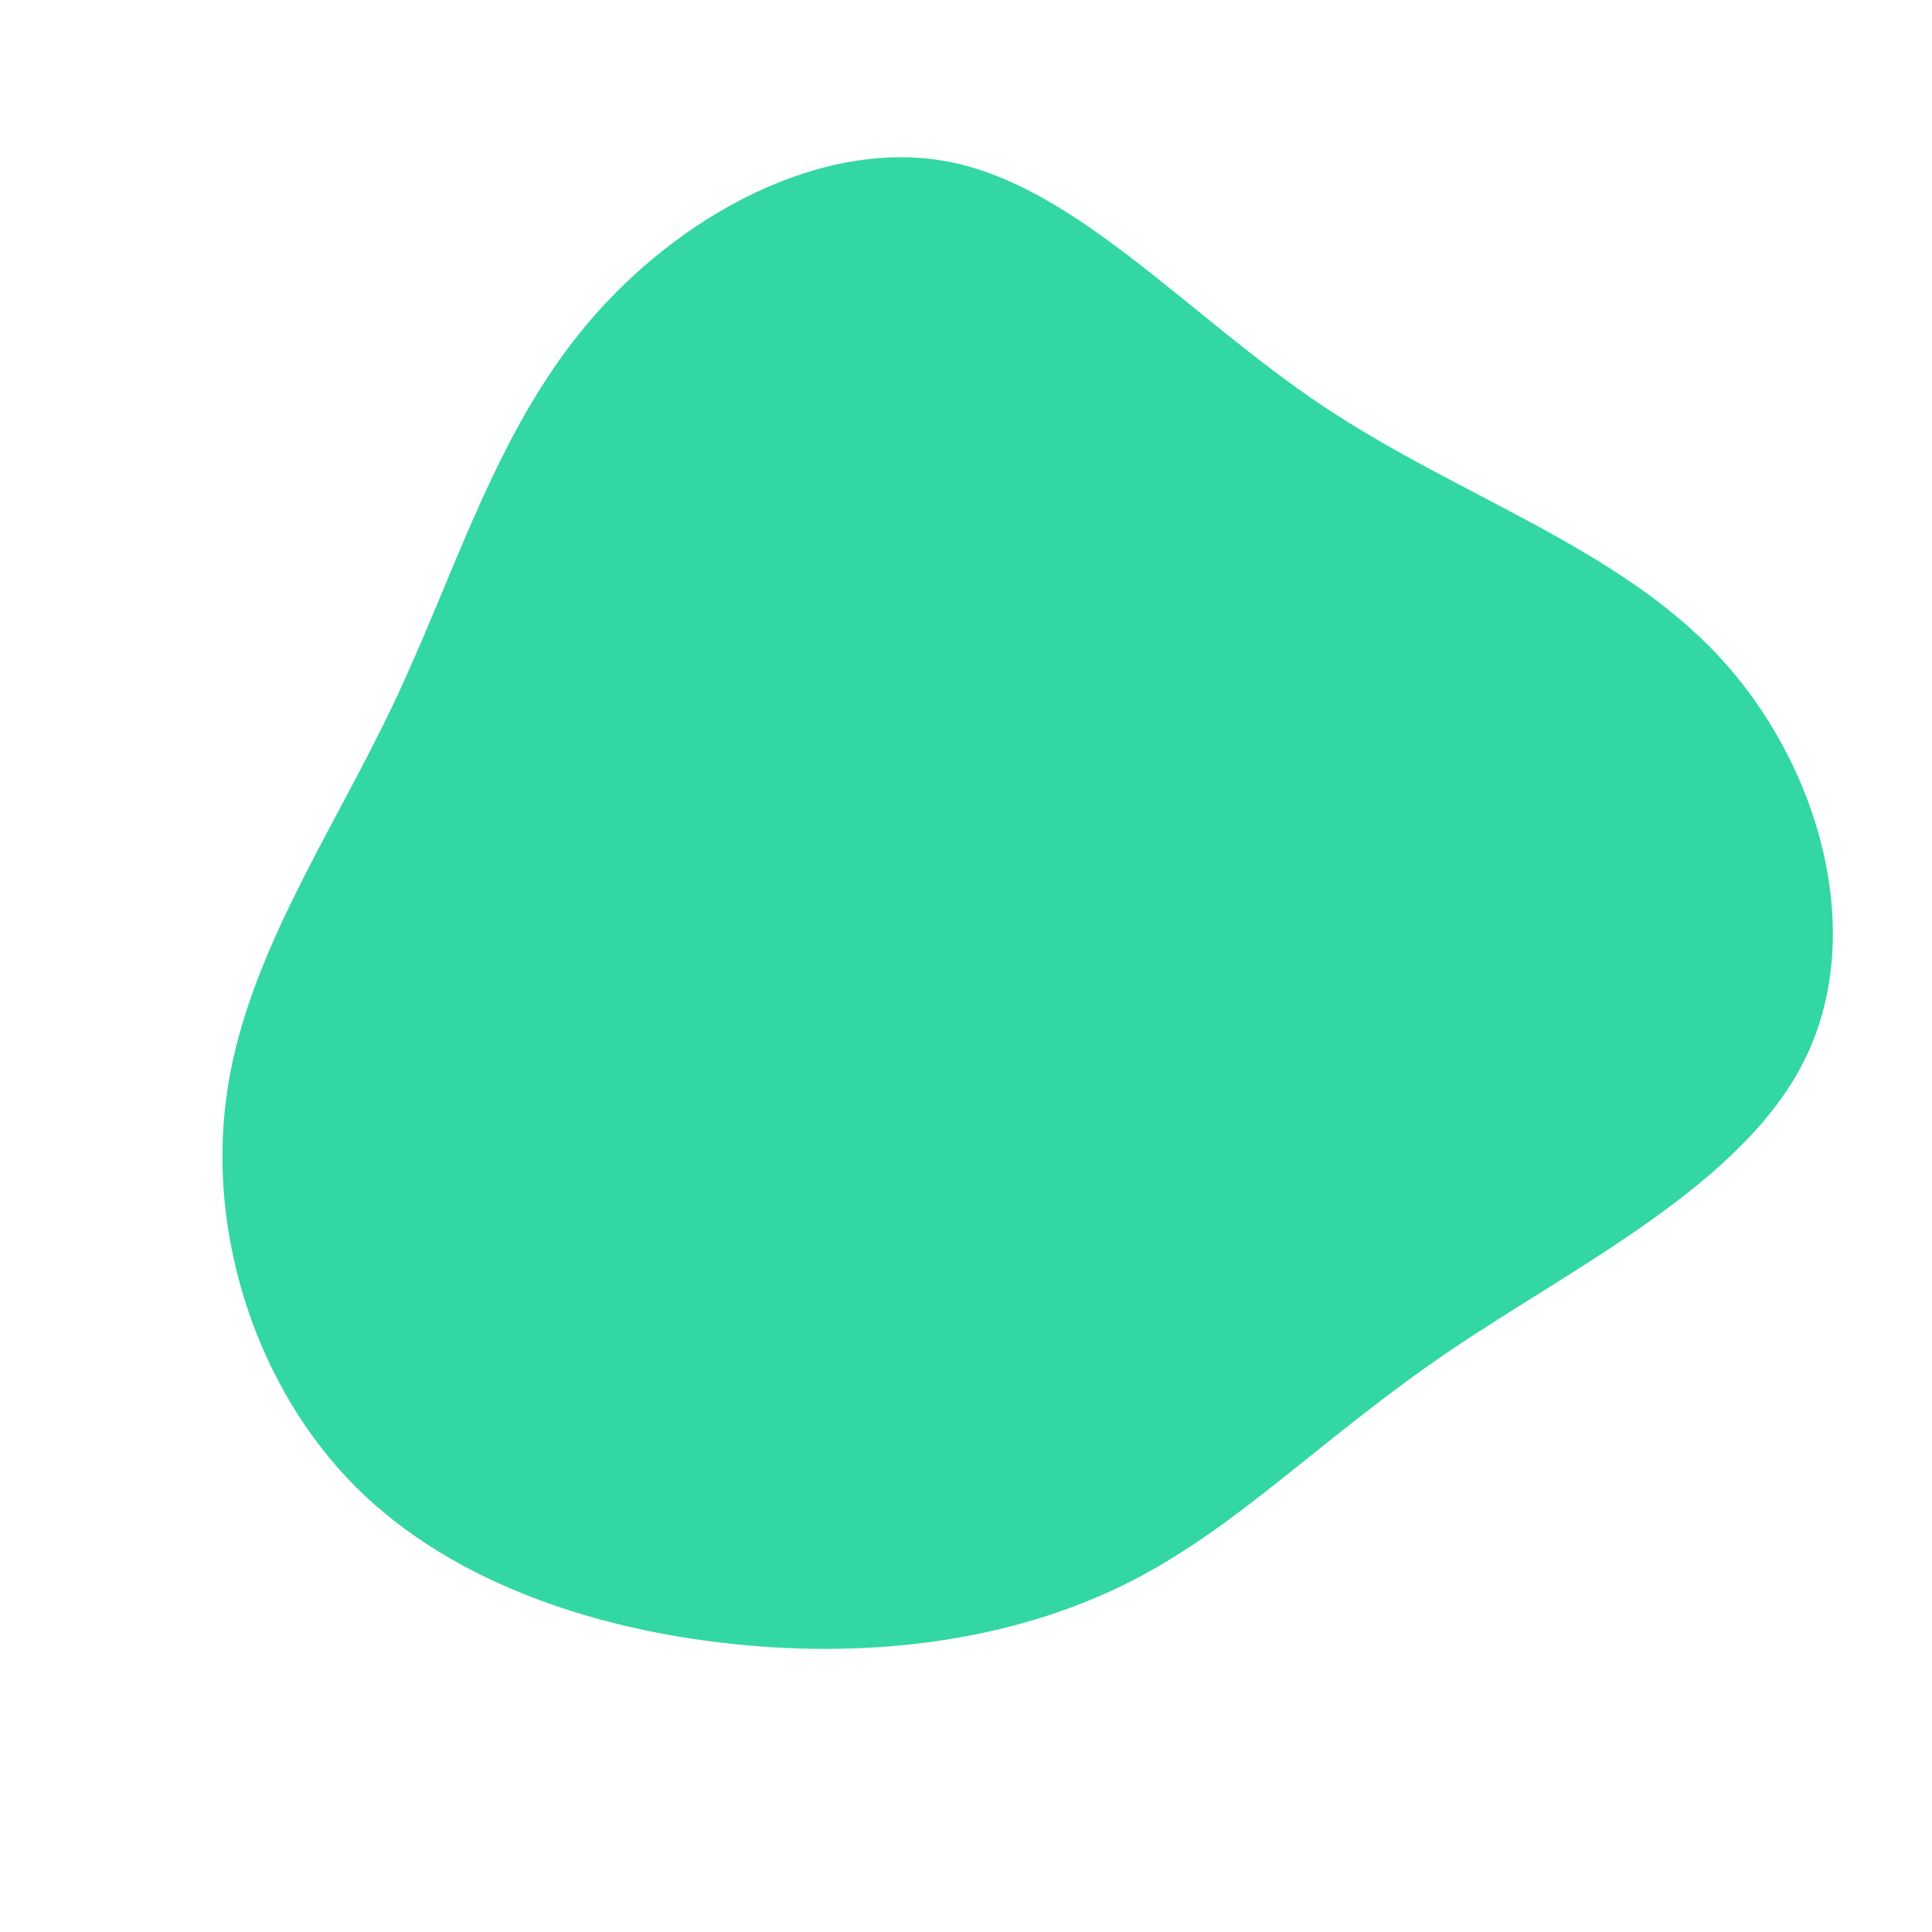
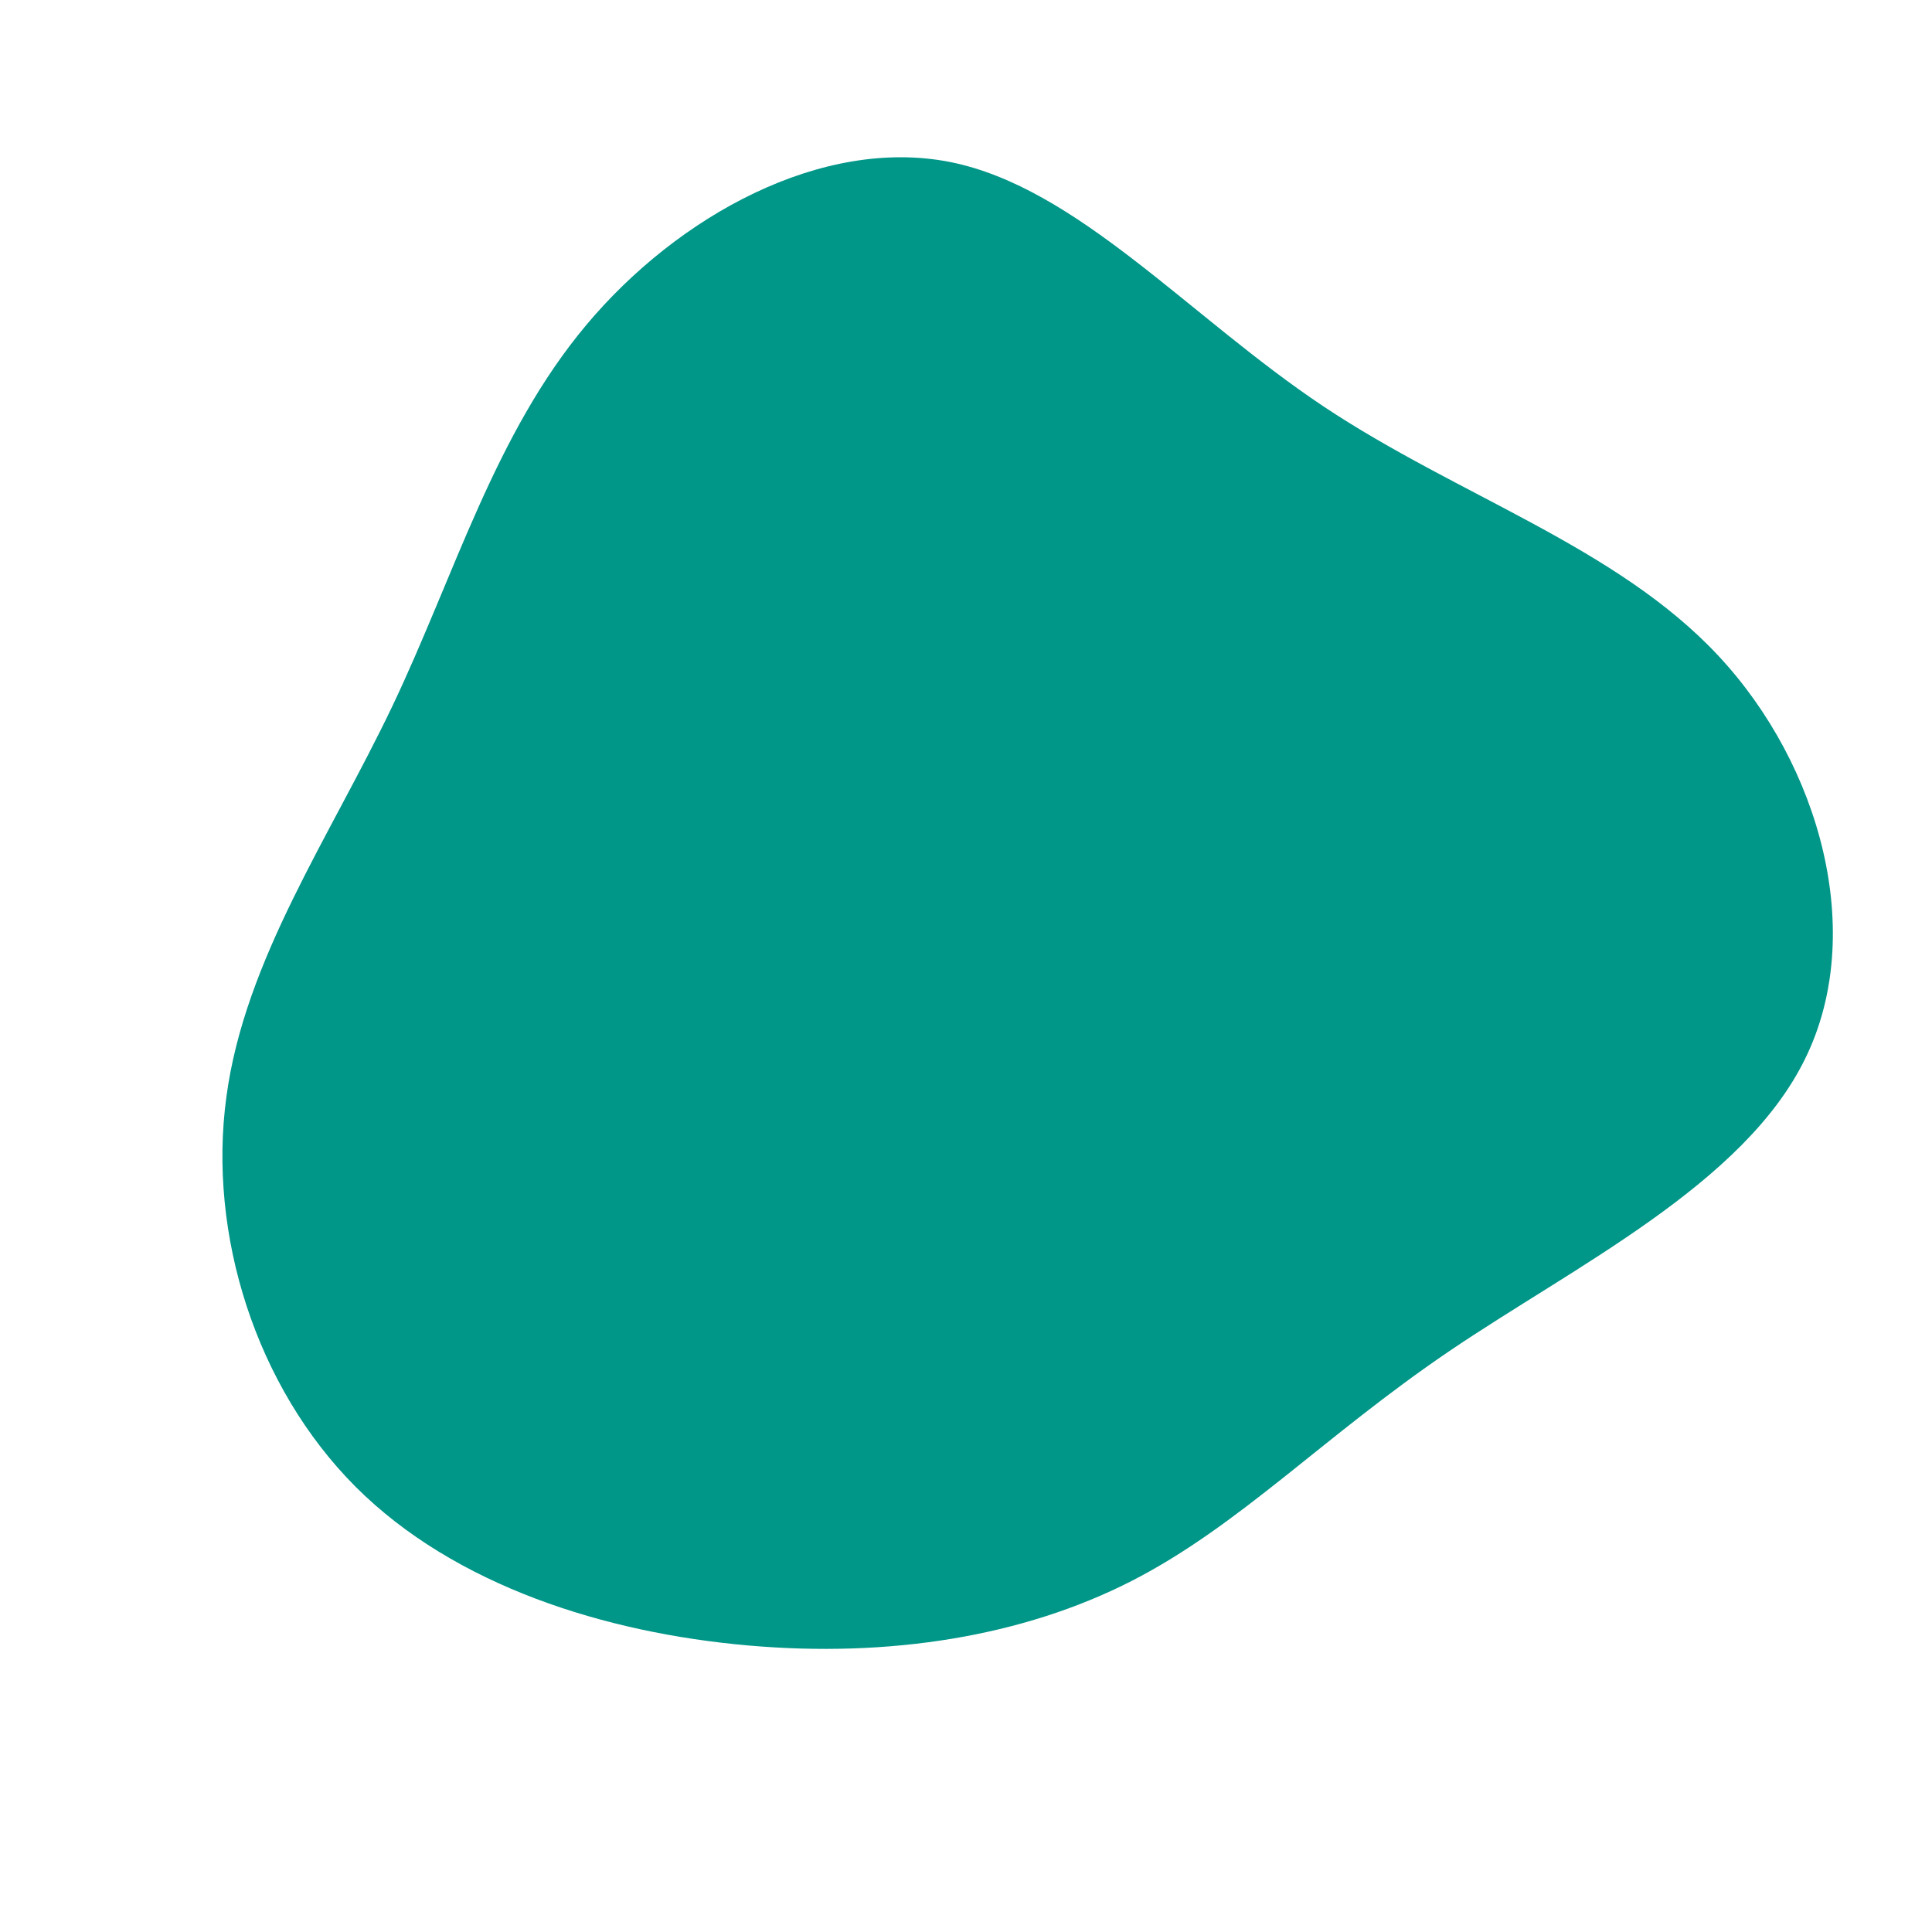
<svg xmlns="http://www.w3.org/2000/svg" width="600" height="600" viewBox="0 0 600 600">
  <g transform="translate(300,300)">
-     <path d="M111,-173.8C152.9,-145.9,202,-130.3,233.7,-96.3C265.4,-62.3,279.7,-10,260.6,28.8C241.6,67.7,189.2,93.1,150.1,119.6C110.9,146.2,85,173.8,51.4,191C17.7,208.2,-23.7,214.9,-67.8,211C-111.9,207.1,-158.7,192.6,-189.6,161.7C-220.5,130.7,-235.5,83.4,-229.7,40.7C-224,-2,-197.5,-40.1,-178.1,-80.8C-158.7,-121.6,-146.4,-165.1,-117.9,-199.1C-89.4,-233.1,-44.7,-257.5,-5,-249.7C34.6,-241.8,69.2,-201.7,111,-173.8Z" fill="#33d7a3" />
+     <path d="M111,-173.8C152.9,-145.9,202,-130.3,233.7,-96.3C265.4,-62.3,279.7,-10,260.6,28.8C241.6,67.7,189.2,93.1,150.1,119.6C110.9,146.2,85,173.8,51.4,191C17.7,208.2,-23.7,214.9,-67.8,211C-111.9,207.1,-158.7,192.6,-189.6,161.7C-220.5,130.7,-235.5,83.4,-229.7,40.7C-224,-2,-197.5,-40.1,-178.1,-80.8C-158.7,-121.6,-146.4,-165.1,-117.9,-199.1C-89.4,-233.1,-44.7,-257.5,-5,-249.7C34.6,-241.8,69.2,-201.7,111,-173.8Z" fill="#009688" />
  </g>
</svg>
